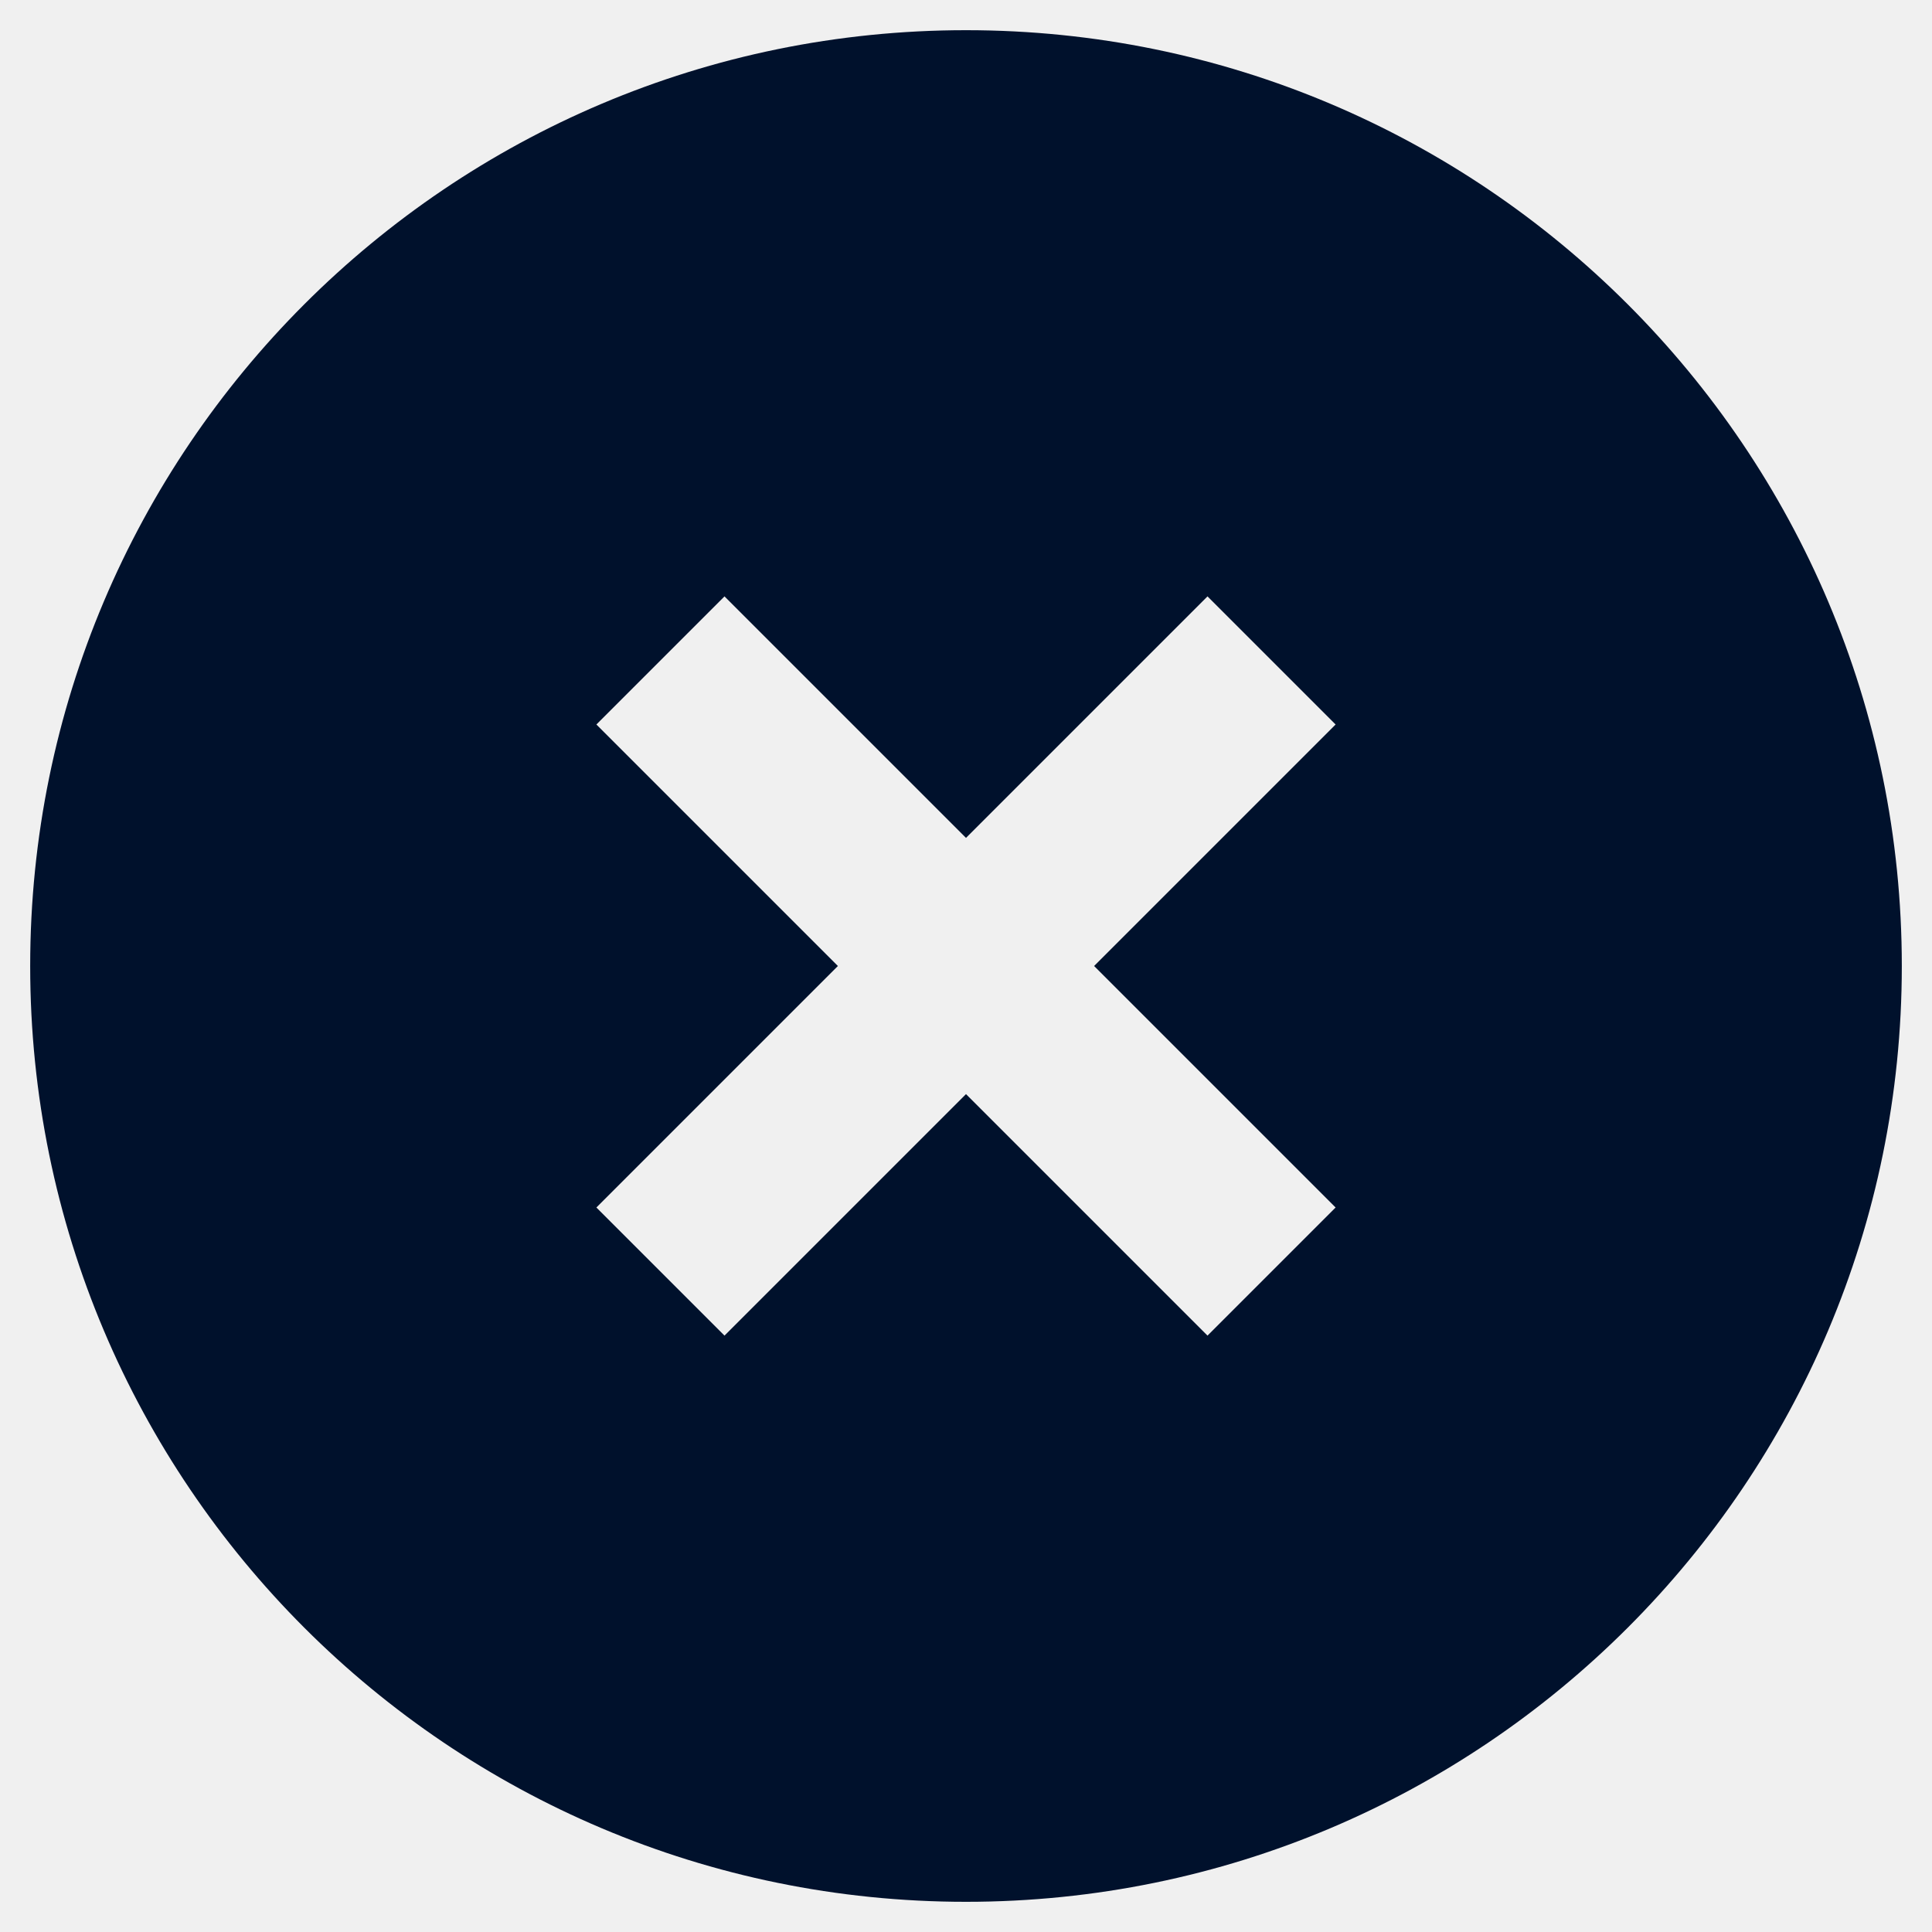
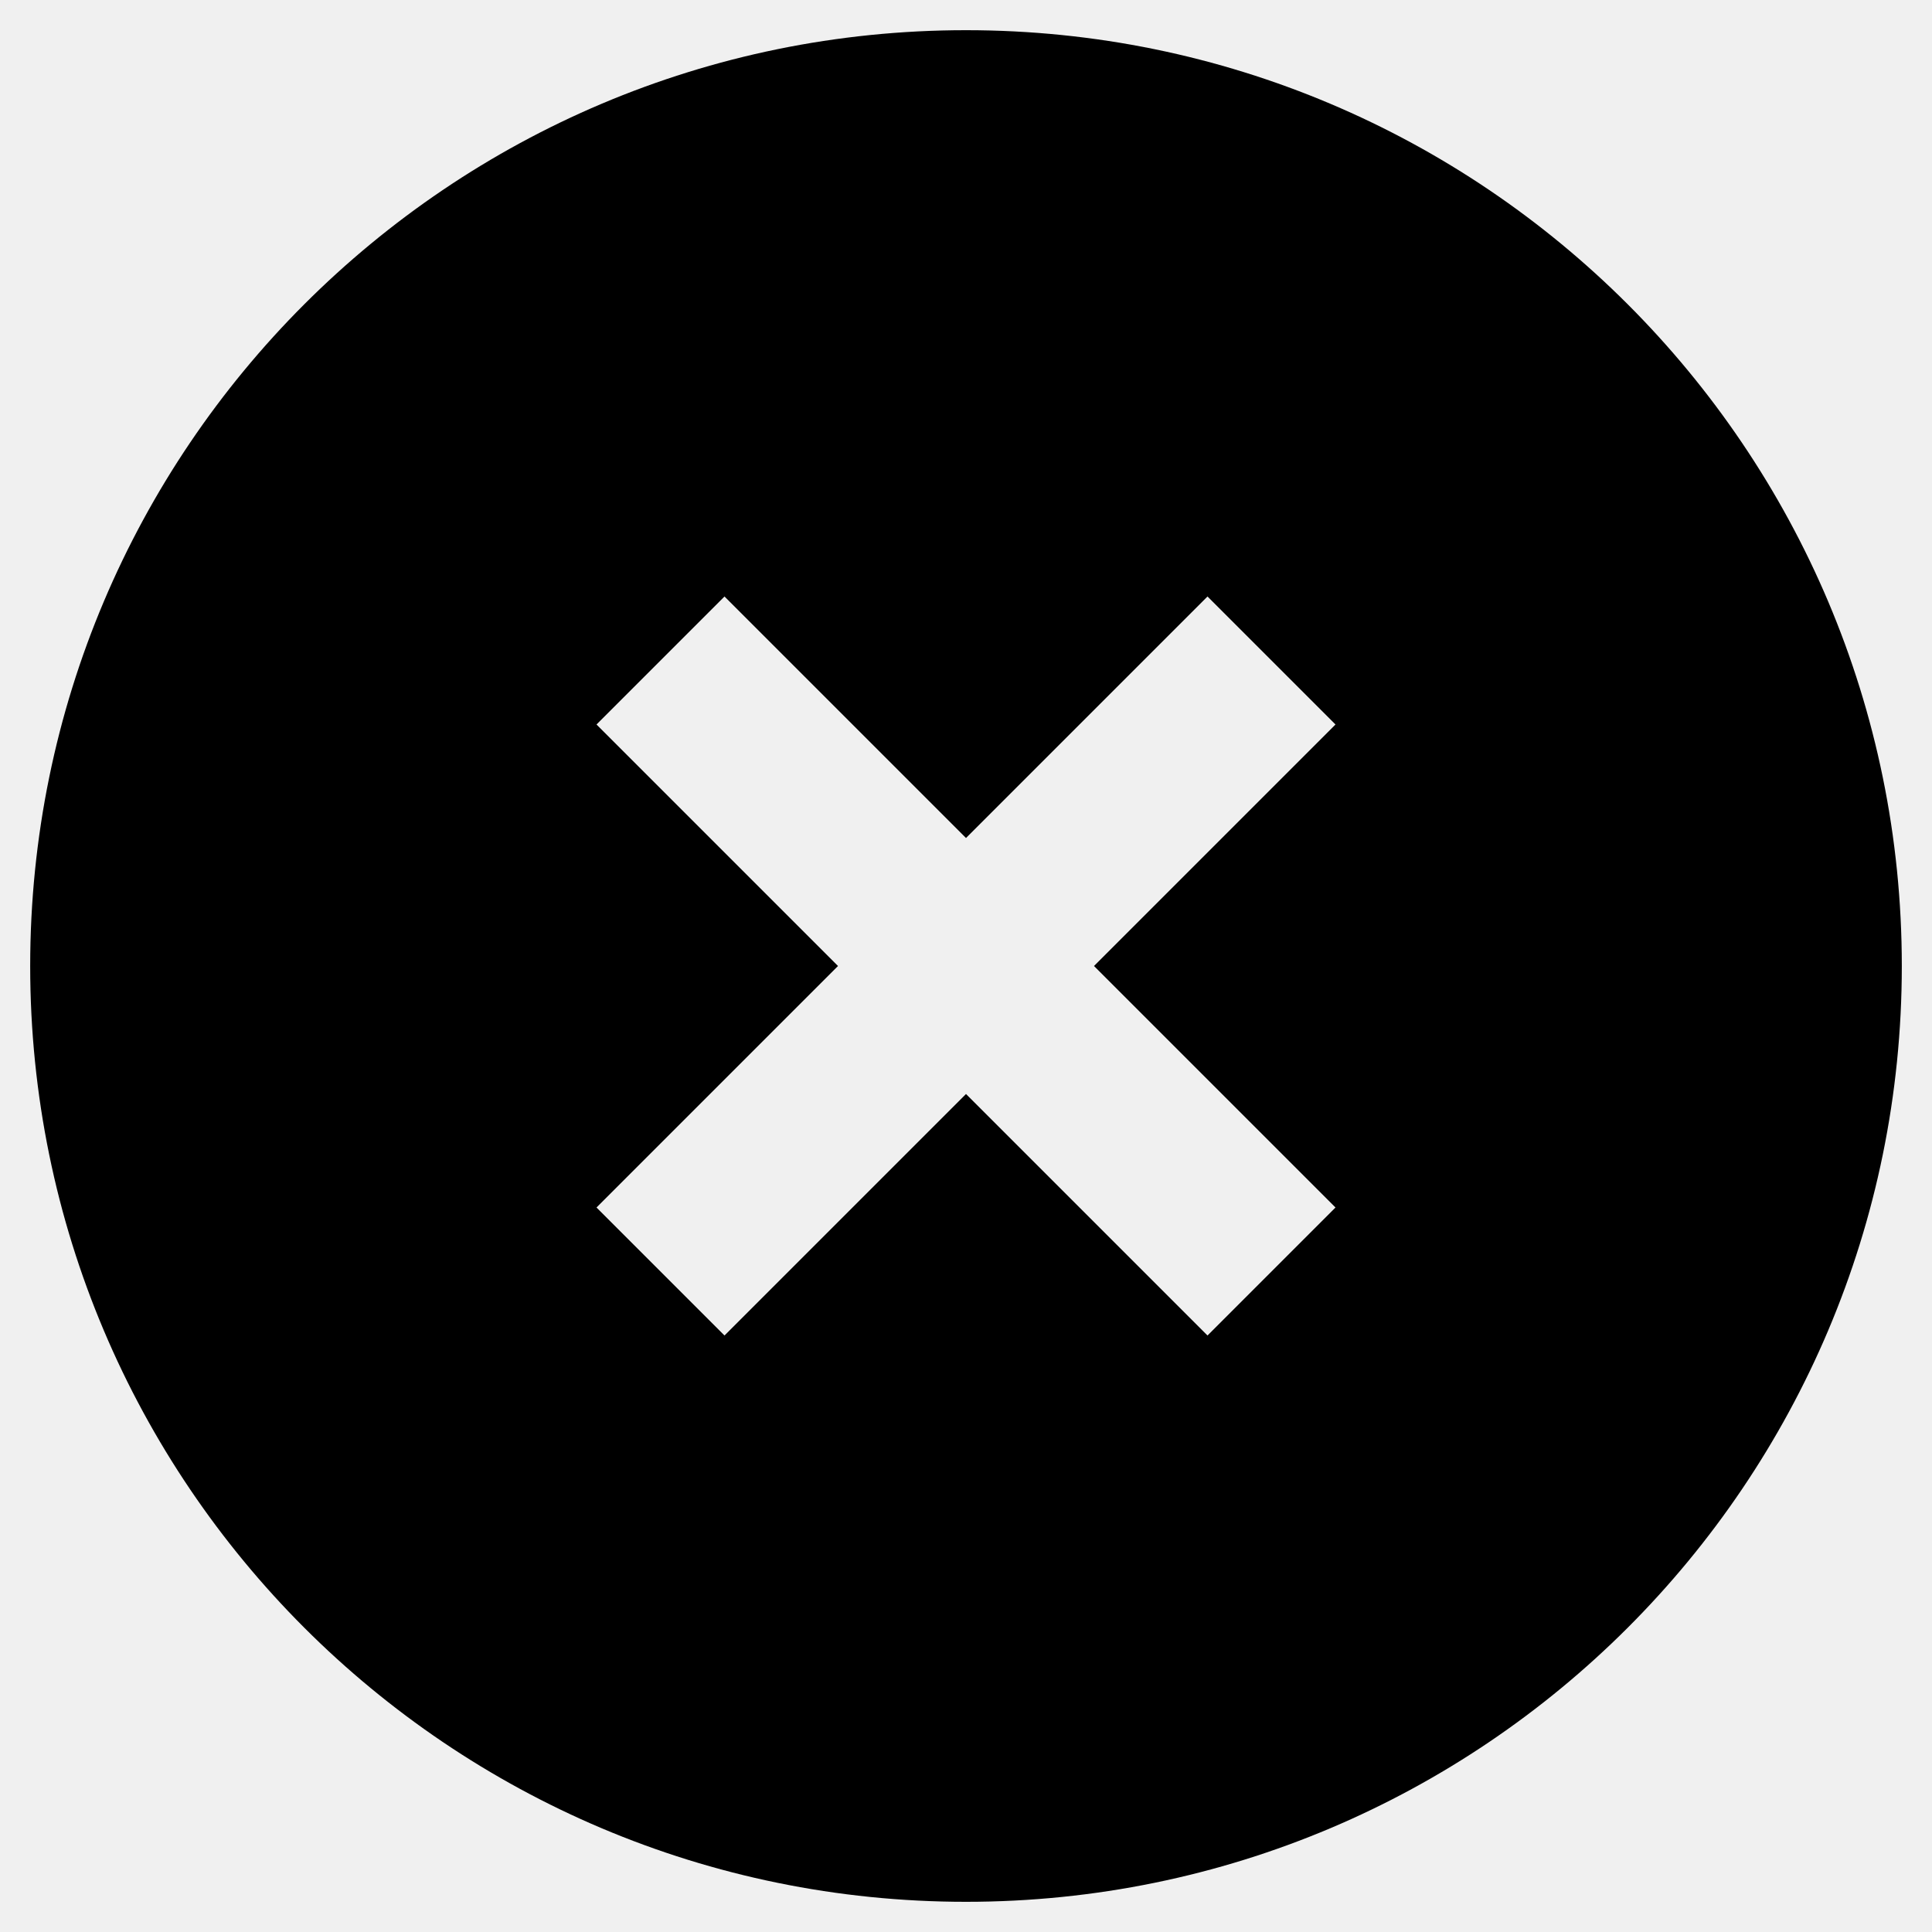
- <svg xmlns="http://www.w3.org/2000/svg" width="16" height="16" fill="none">
-   <g clip-path="url(#uia-icons-16-cross_circle_fill__a)">
-     <path fill="#00112C" d="M0.25 8C0.25 3.72 3.72 0.25 8 0.25C12.28 0.25 15.75 3.72 15.75 8C15.75 12.28 12.28 15.75 8 15.75C3.72 15.75 0.25 12.28 0.25 8ZM6 4.939L4.939 6L6.939 8L4.939 10L6 11.061L8 9.061L10 11.061L11.061 10L9.061 8L11.061 6L10 4.939L8 6.939L6 4.939Z" />
+ <svg xmlns="http://www.w3.org/2000/svg" fill="none" viewBox="0 0 16 16">
+   <g clip-path="url(#cross-circle-fill_svg__a)">
+     <path fill="currentColor" d="M.25 8a7.75 7.75 0 1 1 15.5 0A7.75 7.75 0 0 1 .25 8M6 4.94 4.94 6l2 2-2 2L6 11.06l2-2 2 2L11.06 10l-2-2 2-2L10 4.94l-2 2z" />
  </g>
  <defs>
-     <clipPath id="uia-icons-16-cross_circle_fill__a">
-       <rect width="16" height="16" fill="#fff" />
+     <clipPath id="cross-circle-fill_svg__a">
+       <path fill="currentColor" d="M0 0h16v16H0z" />
    </clipPath>
  </defs>
</svg>
